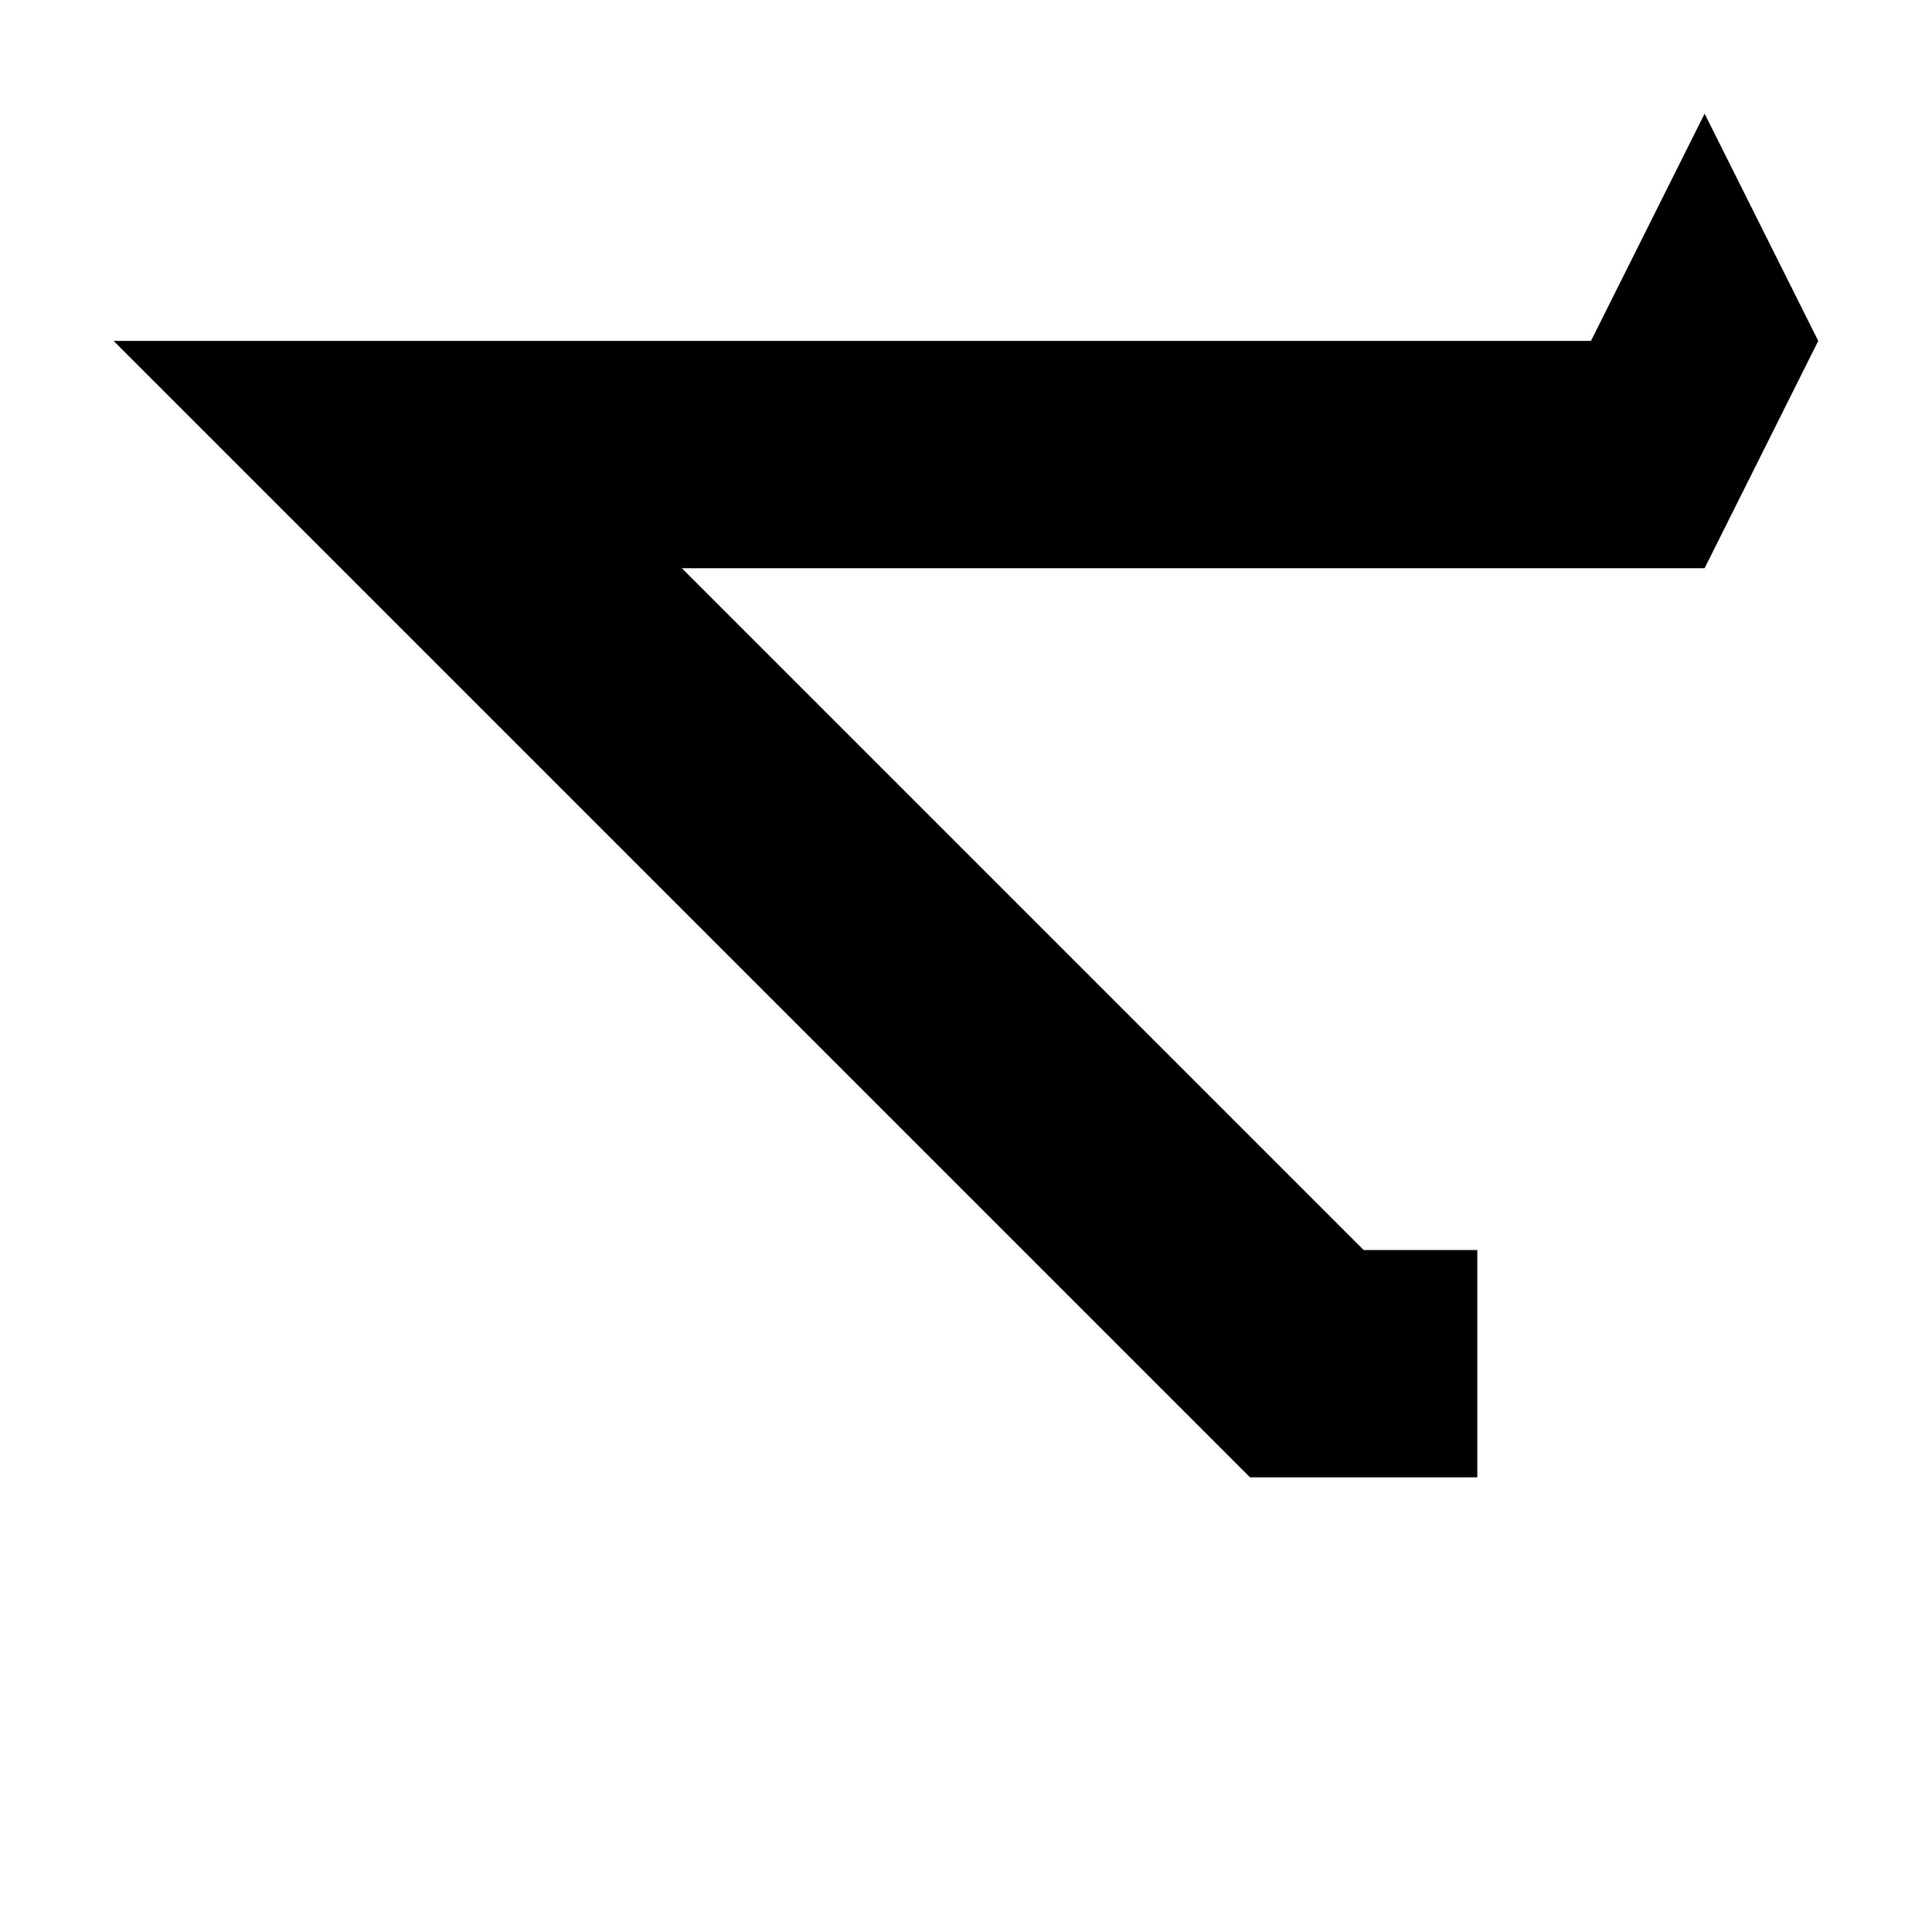
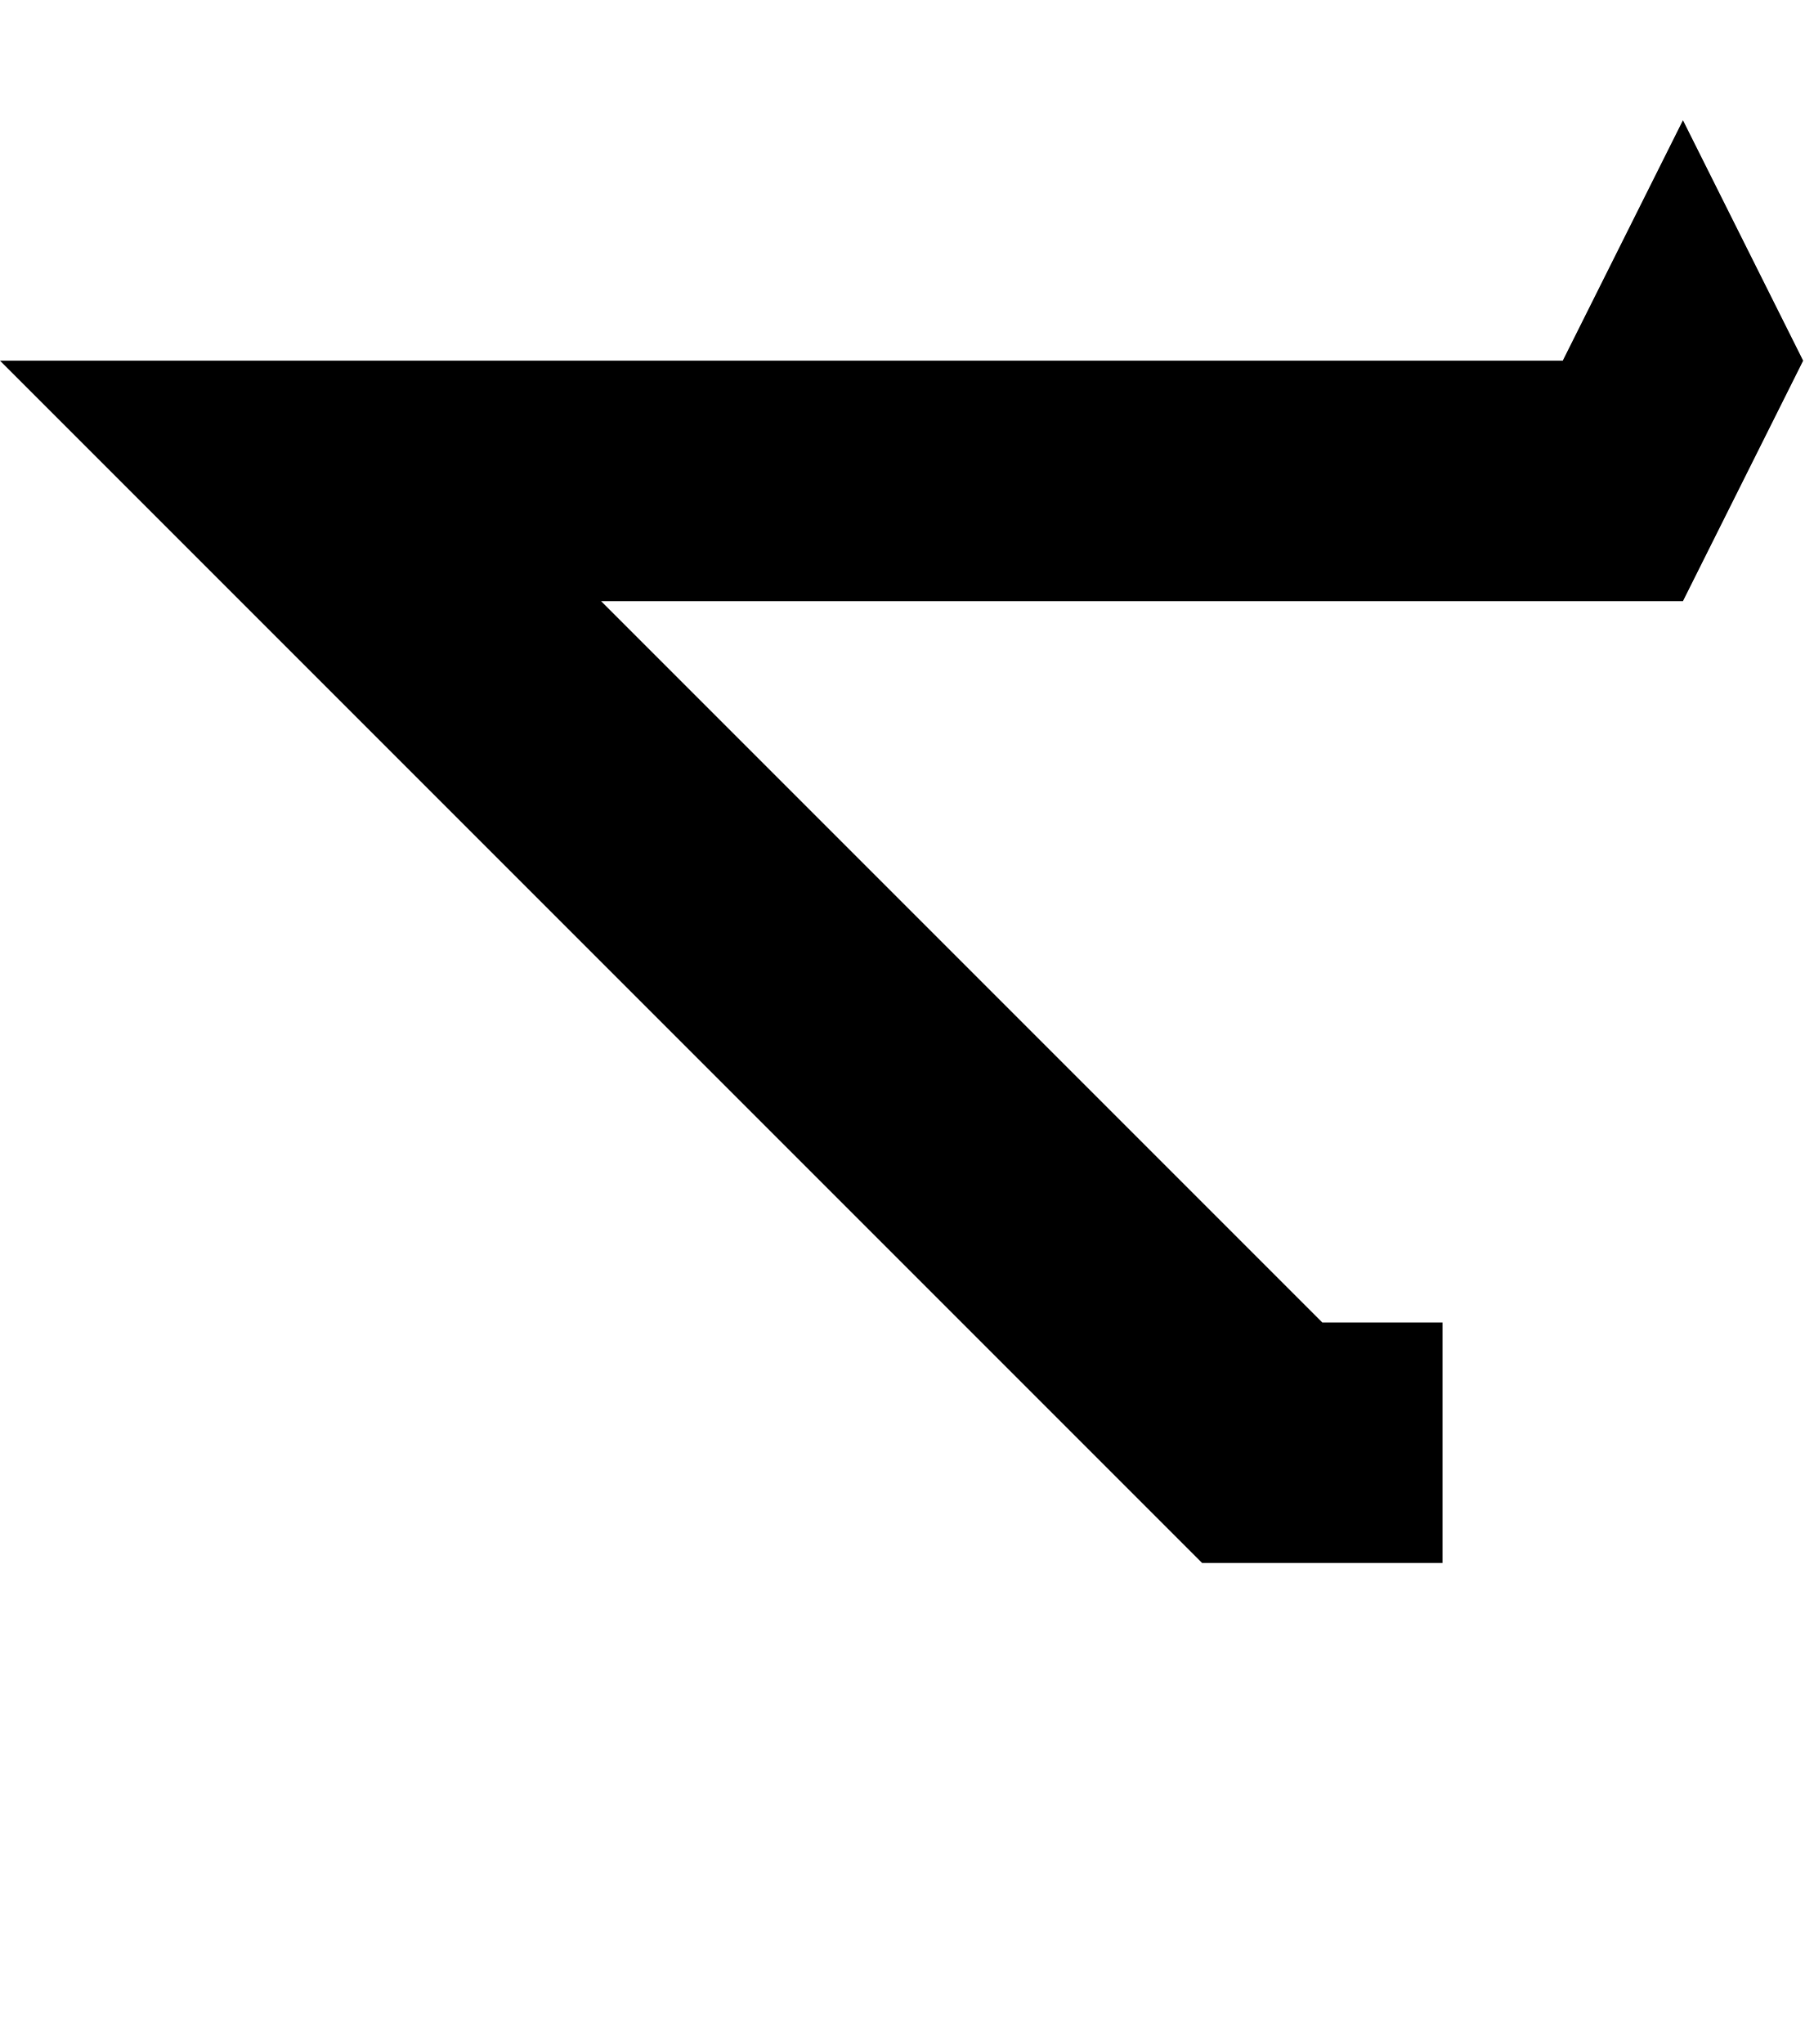
- <svg xmlns="http://www.w3.org/2000/svg" width="1000" height="1000" viewBox="0 0 1000 1000" fill="none">
-   <path fill-rule="evenodd" clip-rule="evenodd" d="M941.12 176.46L882.3 58.82L823.48 176.46H764.66H647.02H529.38H411.74H294.1H176.46H58.82L176.46 294.1L294.1 411.74L411.74 529.38L529.38 647.02L647.02 764.66H764.66V647.02H705.84L588.2 529.38L470.56 411.74L352.92 294.1H411.74H529.38H647.02H764.66H882.3L941.12 176.46Z" fill="black" />
+ <svg xmlns="http://www.w3.org/2000/svg" width="883" height="1000" viewBox="0 0 883 1000" fill="none">
+   <path fill-rule="evenodd" clip-rule="evenodd" d="M882.3 176.46L823.48 58.82L764.66 176.46H705.84H588.2H470.56H352.92H235.28H117.64H0L117.64 294.1L235.28 411.74L352.92 529.38L470.56 647.02L588.2 764.66H705.84V647.02H647.02L529.38 529.38L411.74 411.74L294.1 294.1H352.92H470.56H588.2H705.84H823.48L882.3 176.46Z" fill="black" />
</svg>
